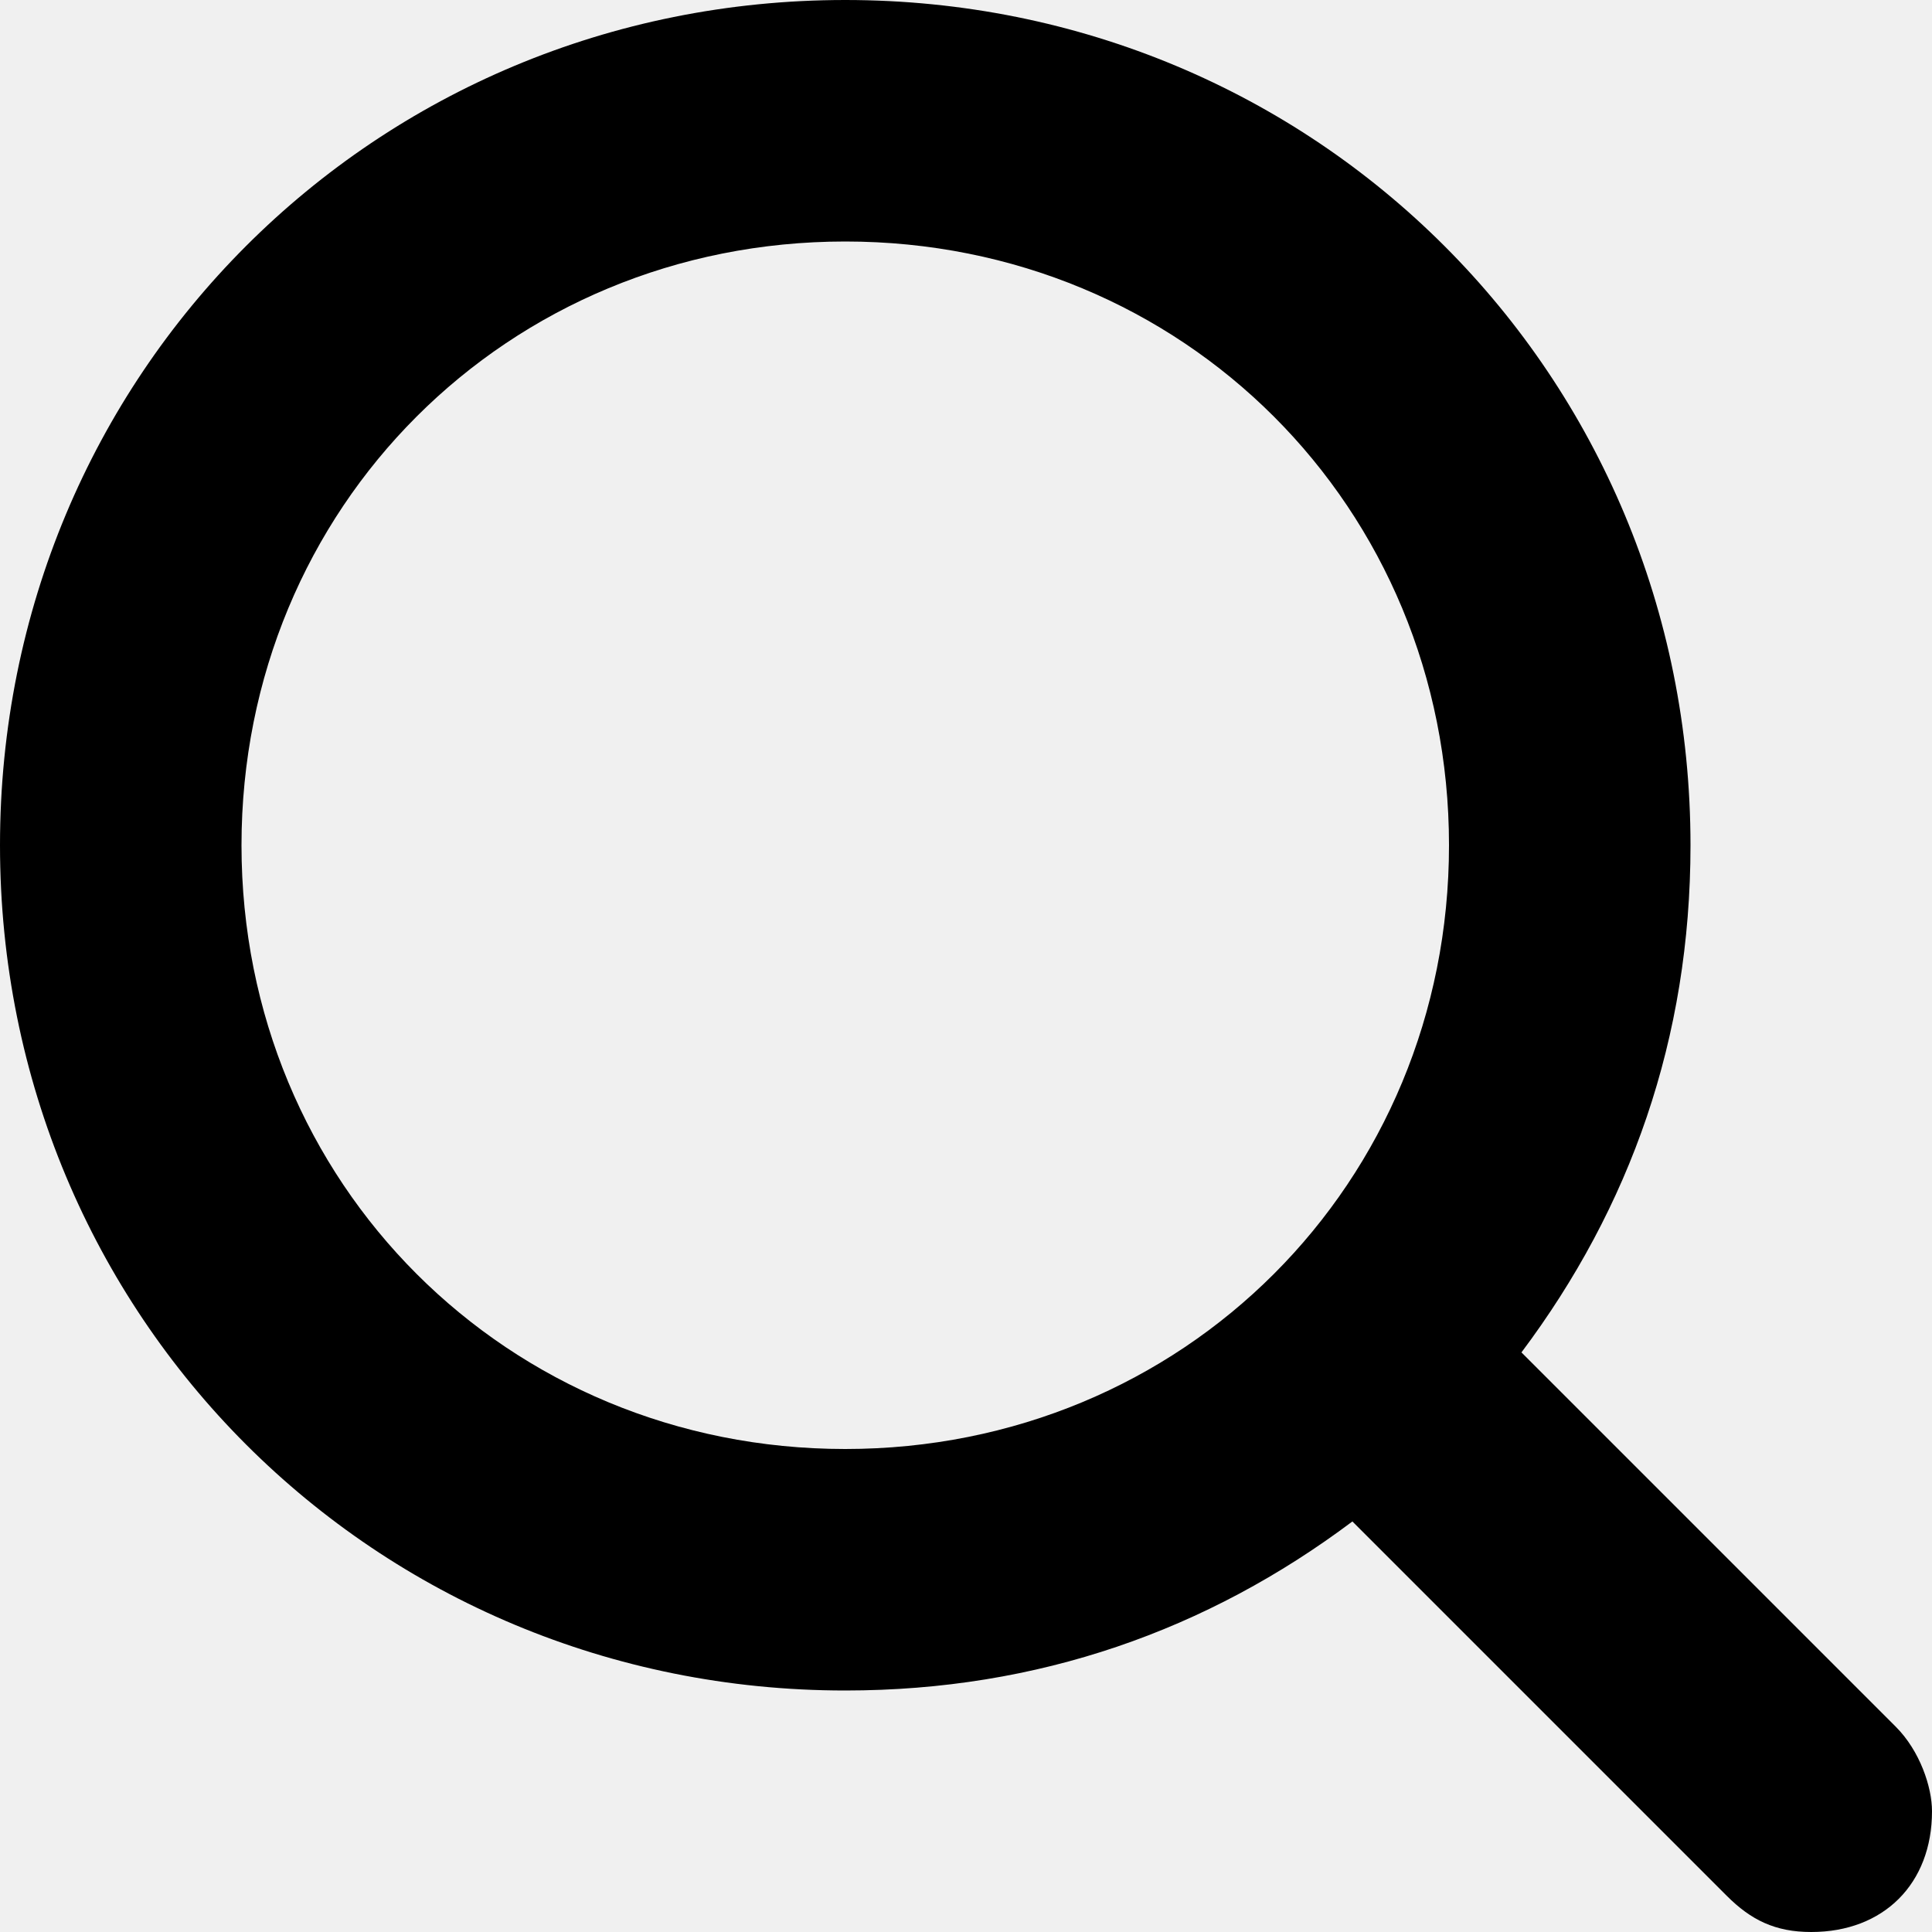
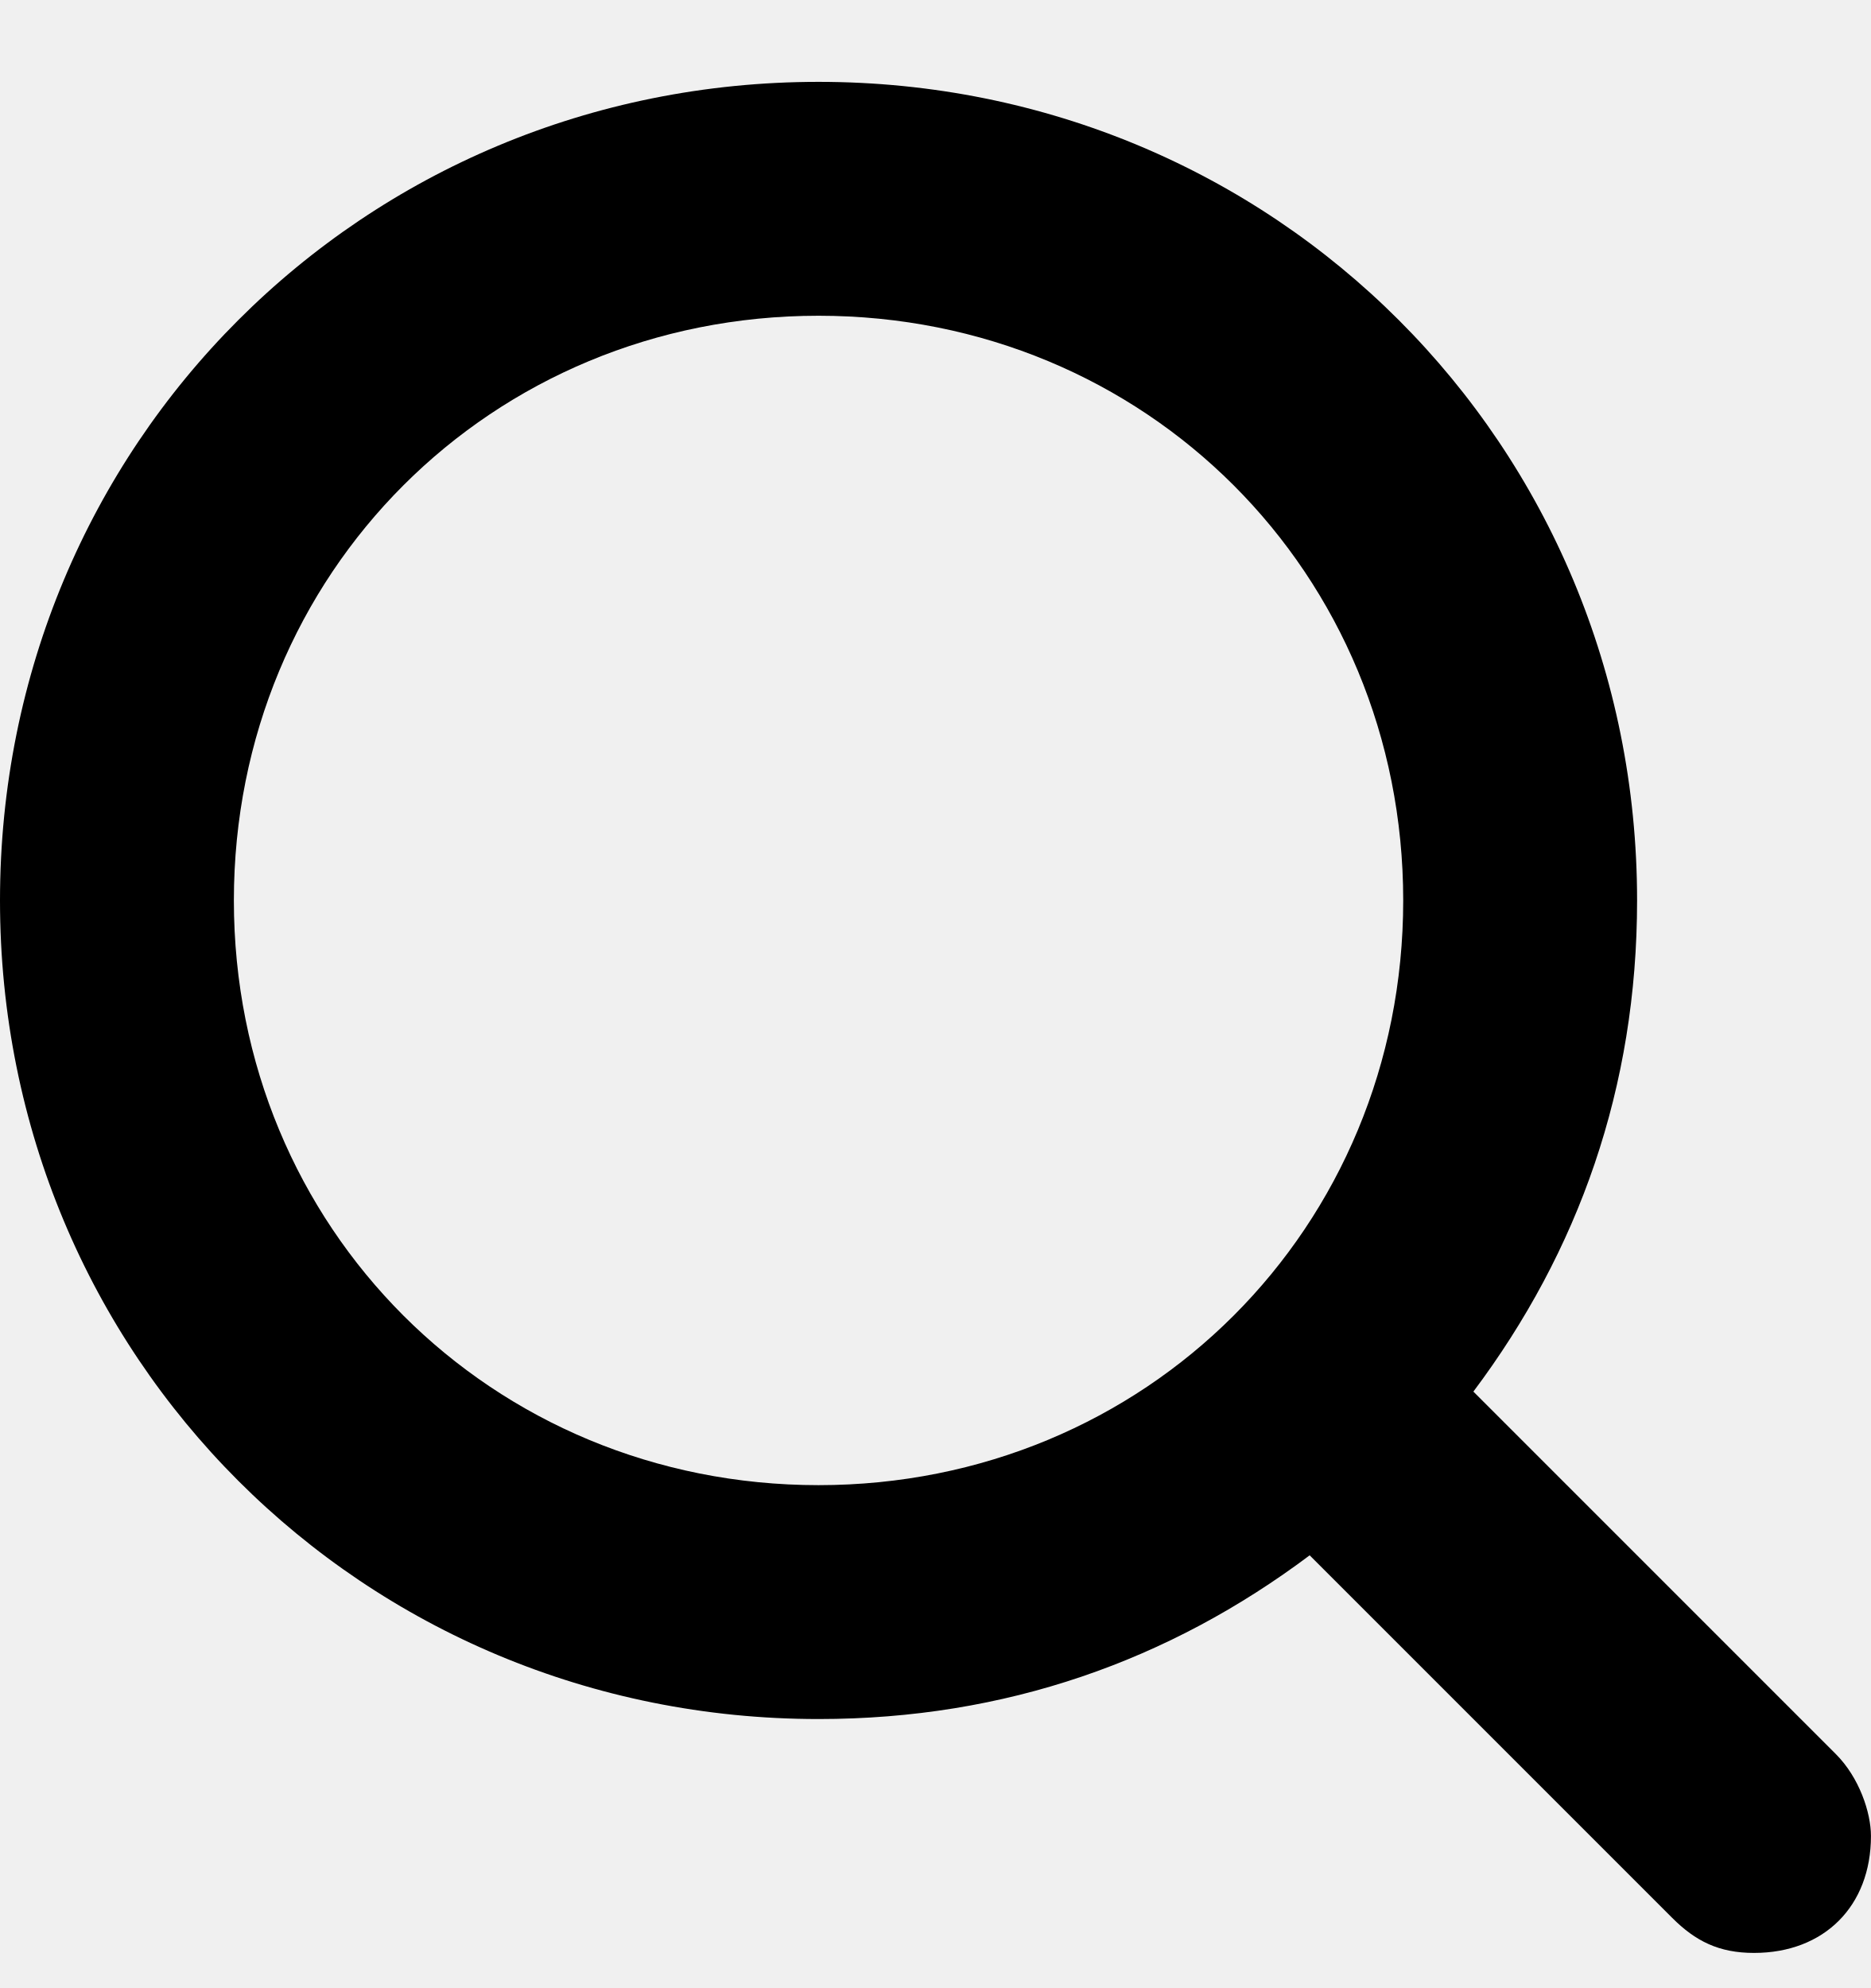
- <svg xmlns="http://www.w3.org/2000/svg" width="16" height="16" fill="none">
-   <path d="m15.7 14.3-3.1-3.1C13.5 10 14 8.6 14 7c0-3.9-3.1-7-7-7S0 3.1 0 7s3.1 7 7 7c1.6 0 3-.5 4.2-1.4l3.1 3.1c.2.2.4.3.7.3.6 0 1-.4 1-1 0-.2-.1-.5-.3-.7ZM2 7c0-2.8 2.2-5 5-5s5 2.2 5 5-2.2 5-5 5-5-2.2-5-5Z" fill="#000" />
+ <svg xmlns="http://www.w3.org/2000/svg" width="16" height="17" fill="none">
+   <g clip-path="url(#a)">
+     <path d="m15.7 15-3.1-3.1c.9-1.2 1.4-2.6 1.4-4.2 0-3.9-3.1-7-7-7s-7 3.1-7 7 3.1 7 7 7c1.6 0 3-.5 4.2-1.4l3.1 3.1c.2.2.4.3.7.3.6 0 1-.4 1-1 0-.2-.1-.5-.3-.7ZM2 7.7c0-2.8 2.2-5 5-5s5 2.2 5 5-2.2 5-5 5-5-2.2-5-5Z" fill="#000" />
+   </g>
+   <defs>
+     <clipPath id="a">
+       <path fill="#fff" transform="translate(0 .7)" d="M0 0h16v16H0z" />
+     </clipPath>
+   </defs>
</svg>
